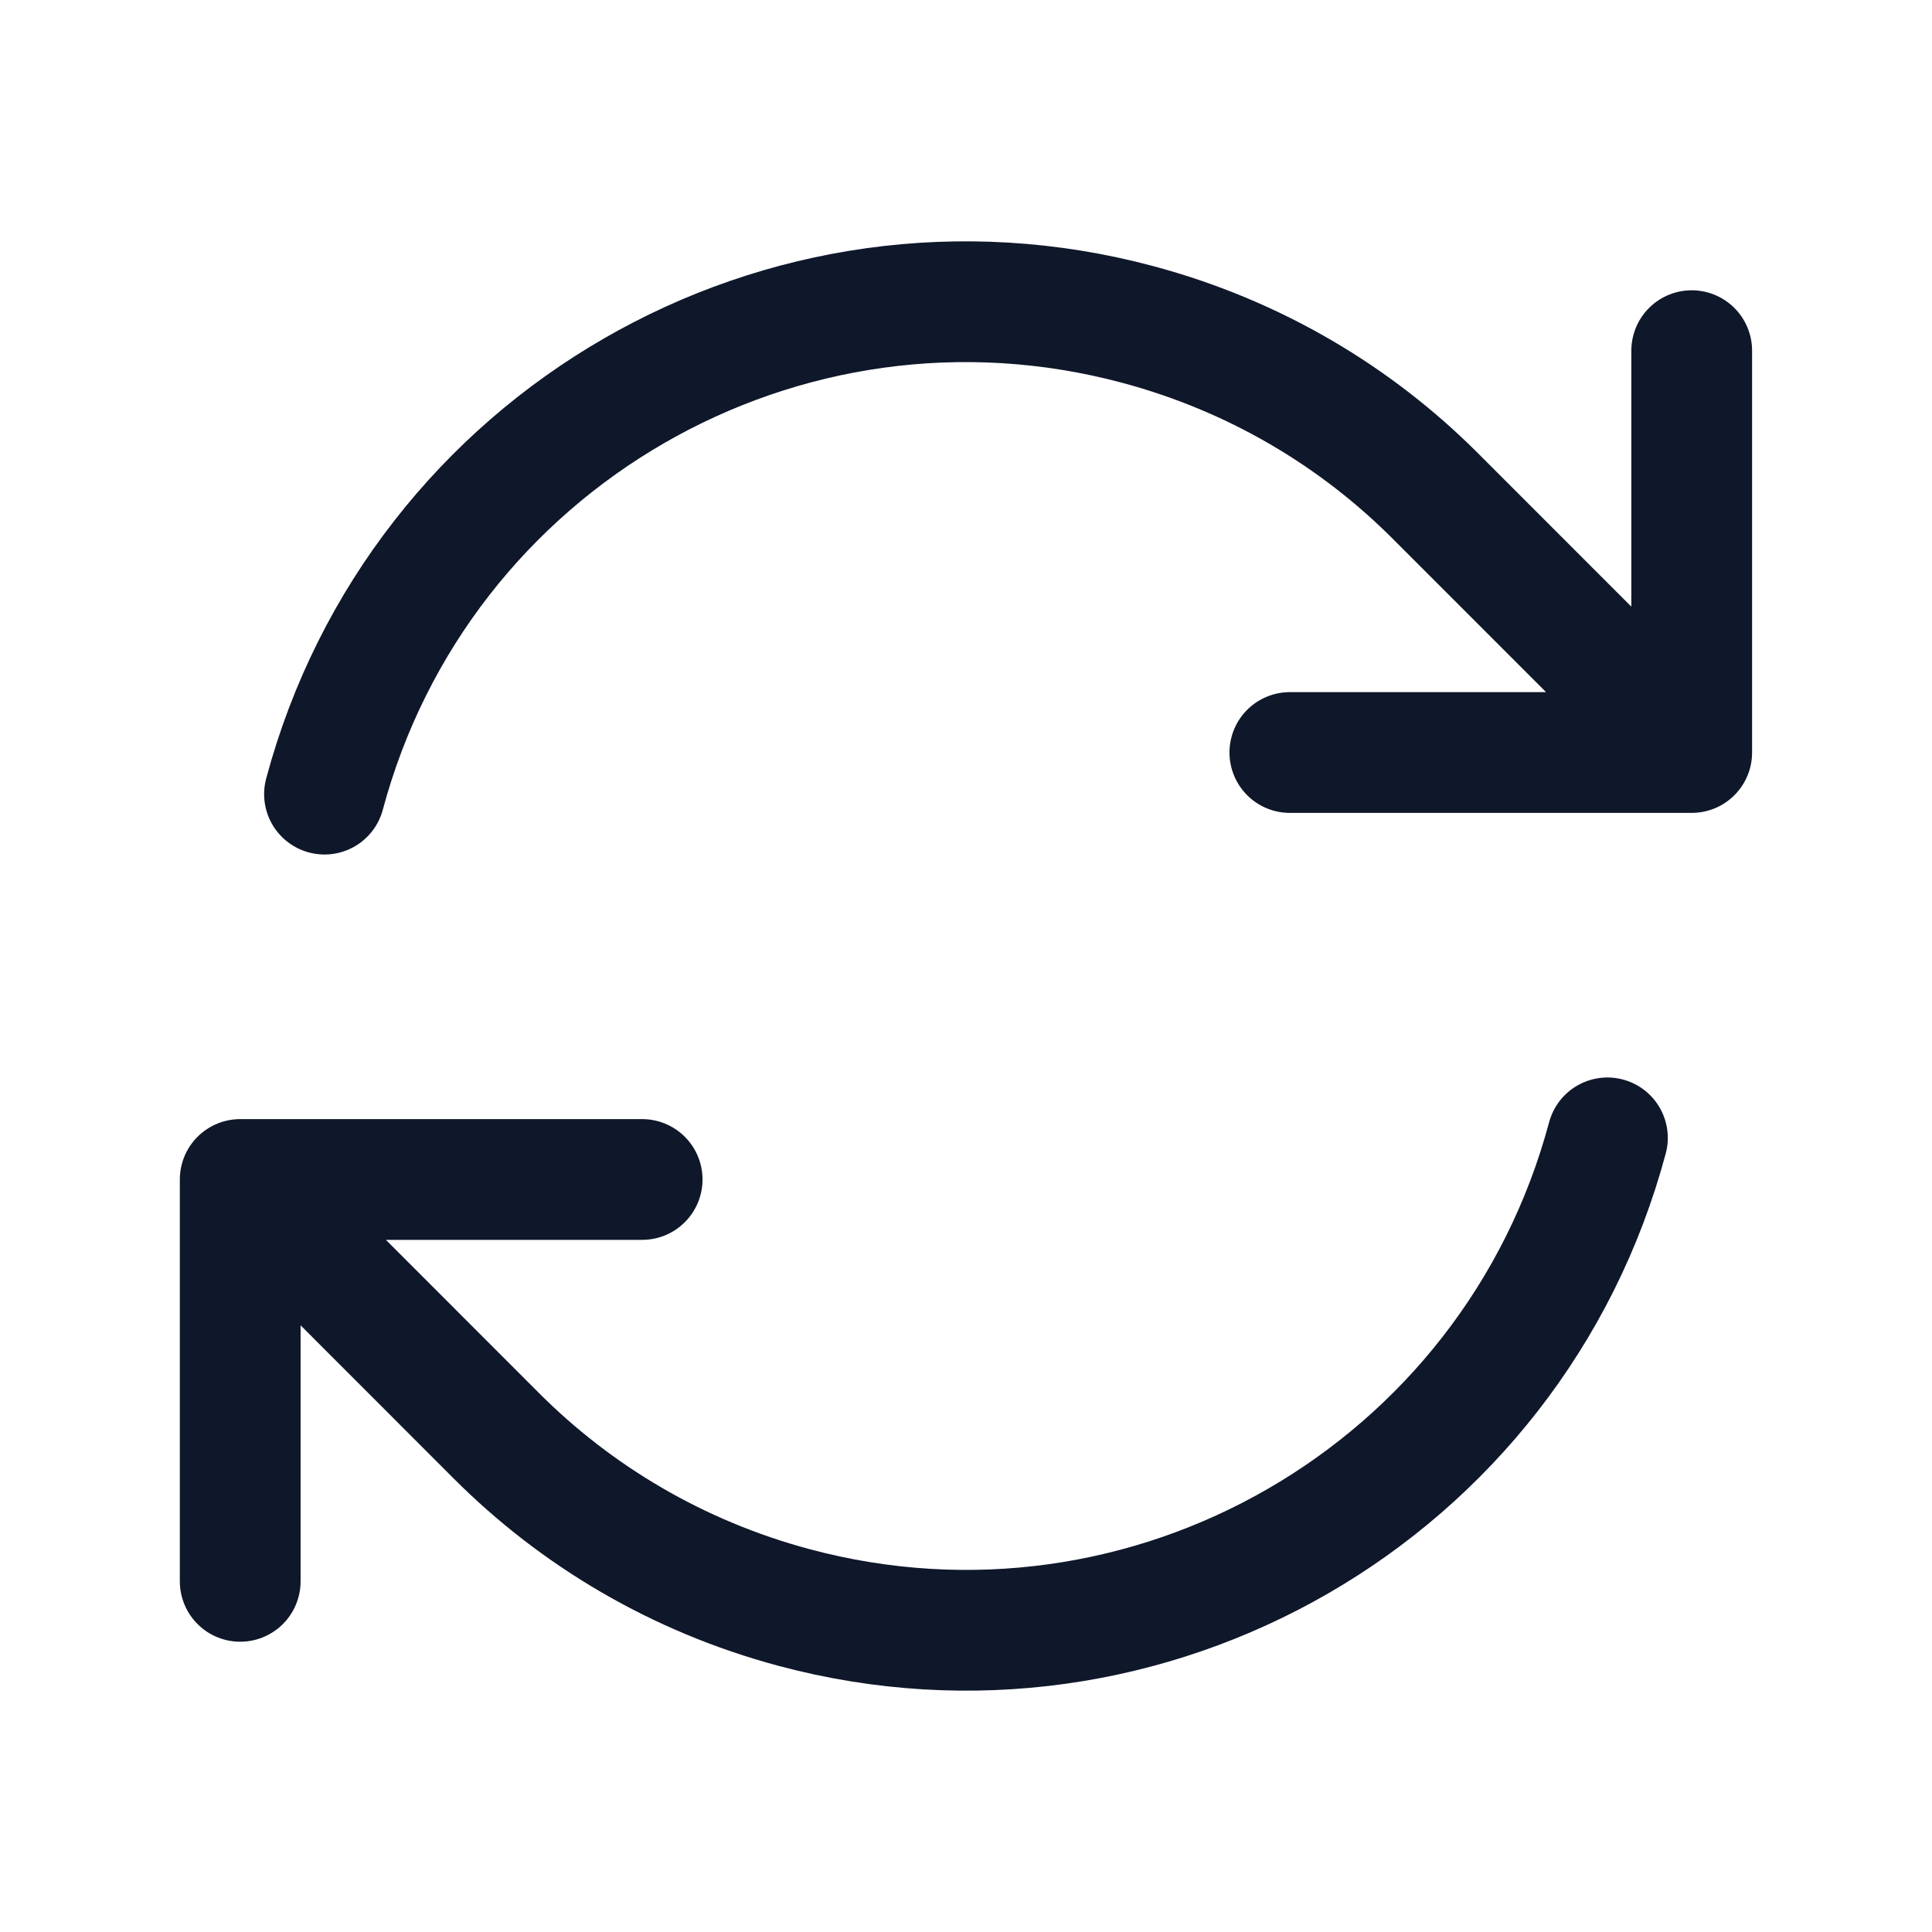
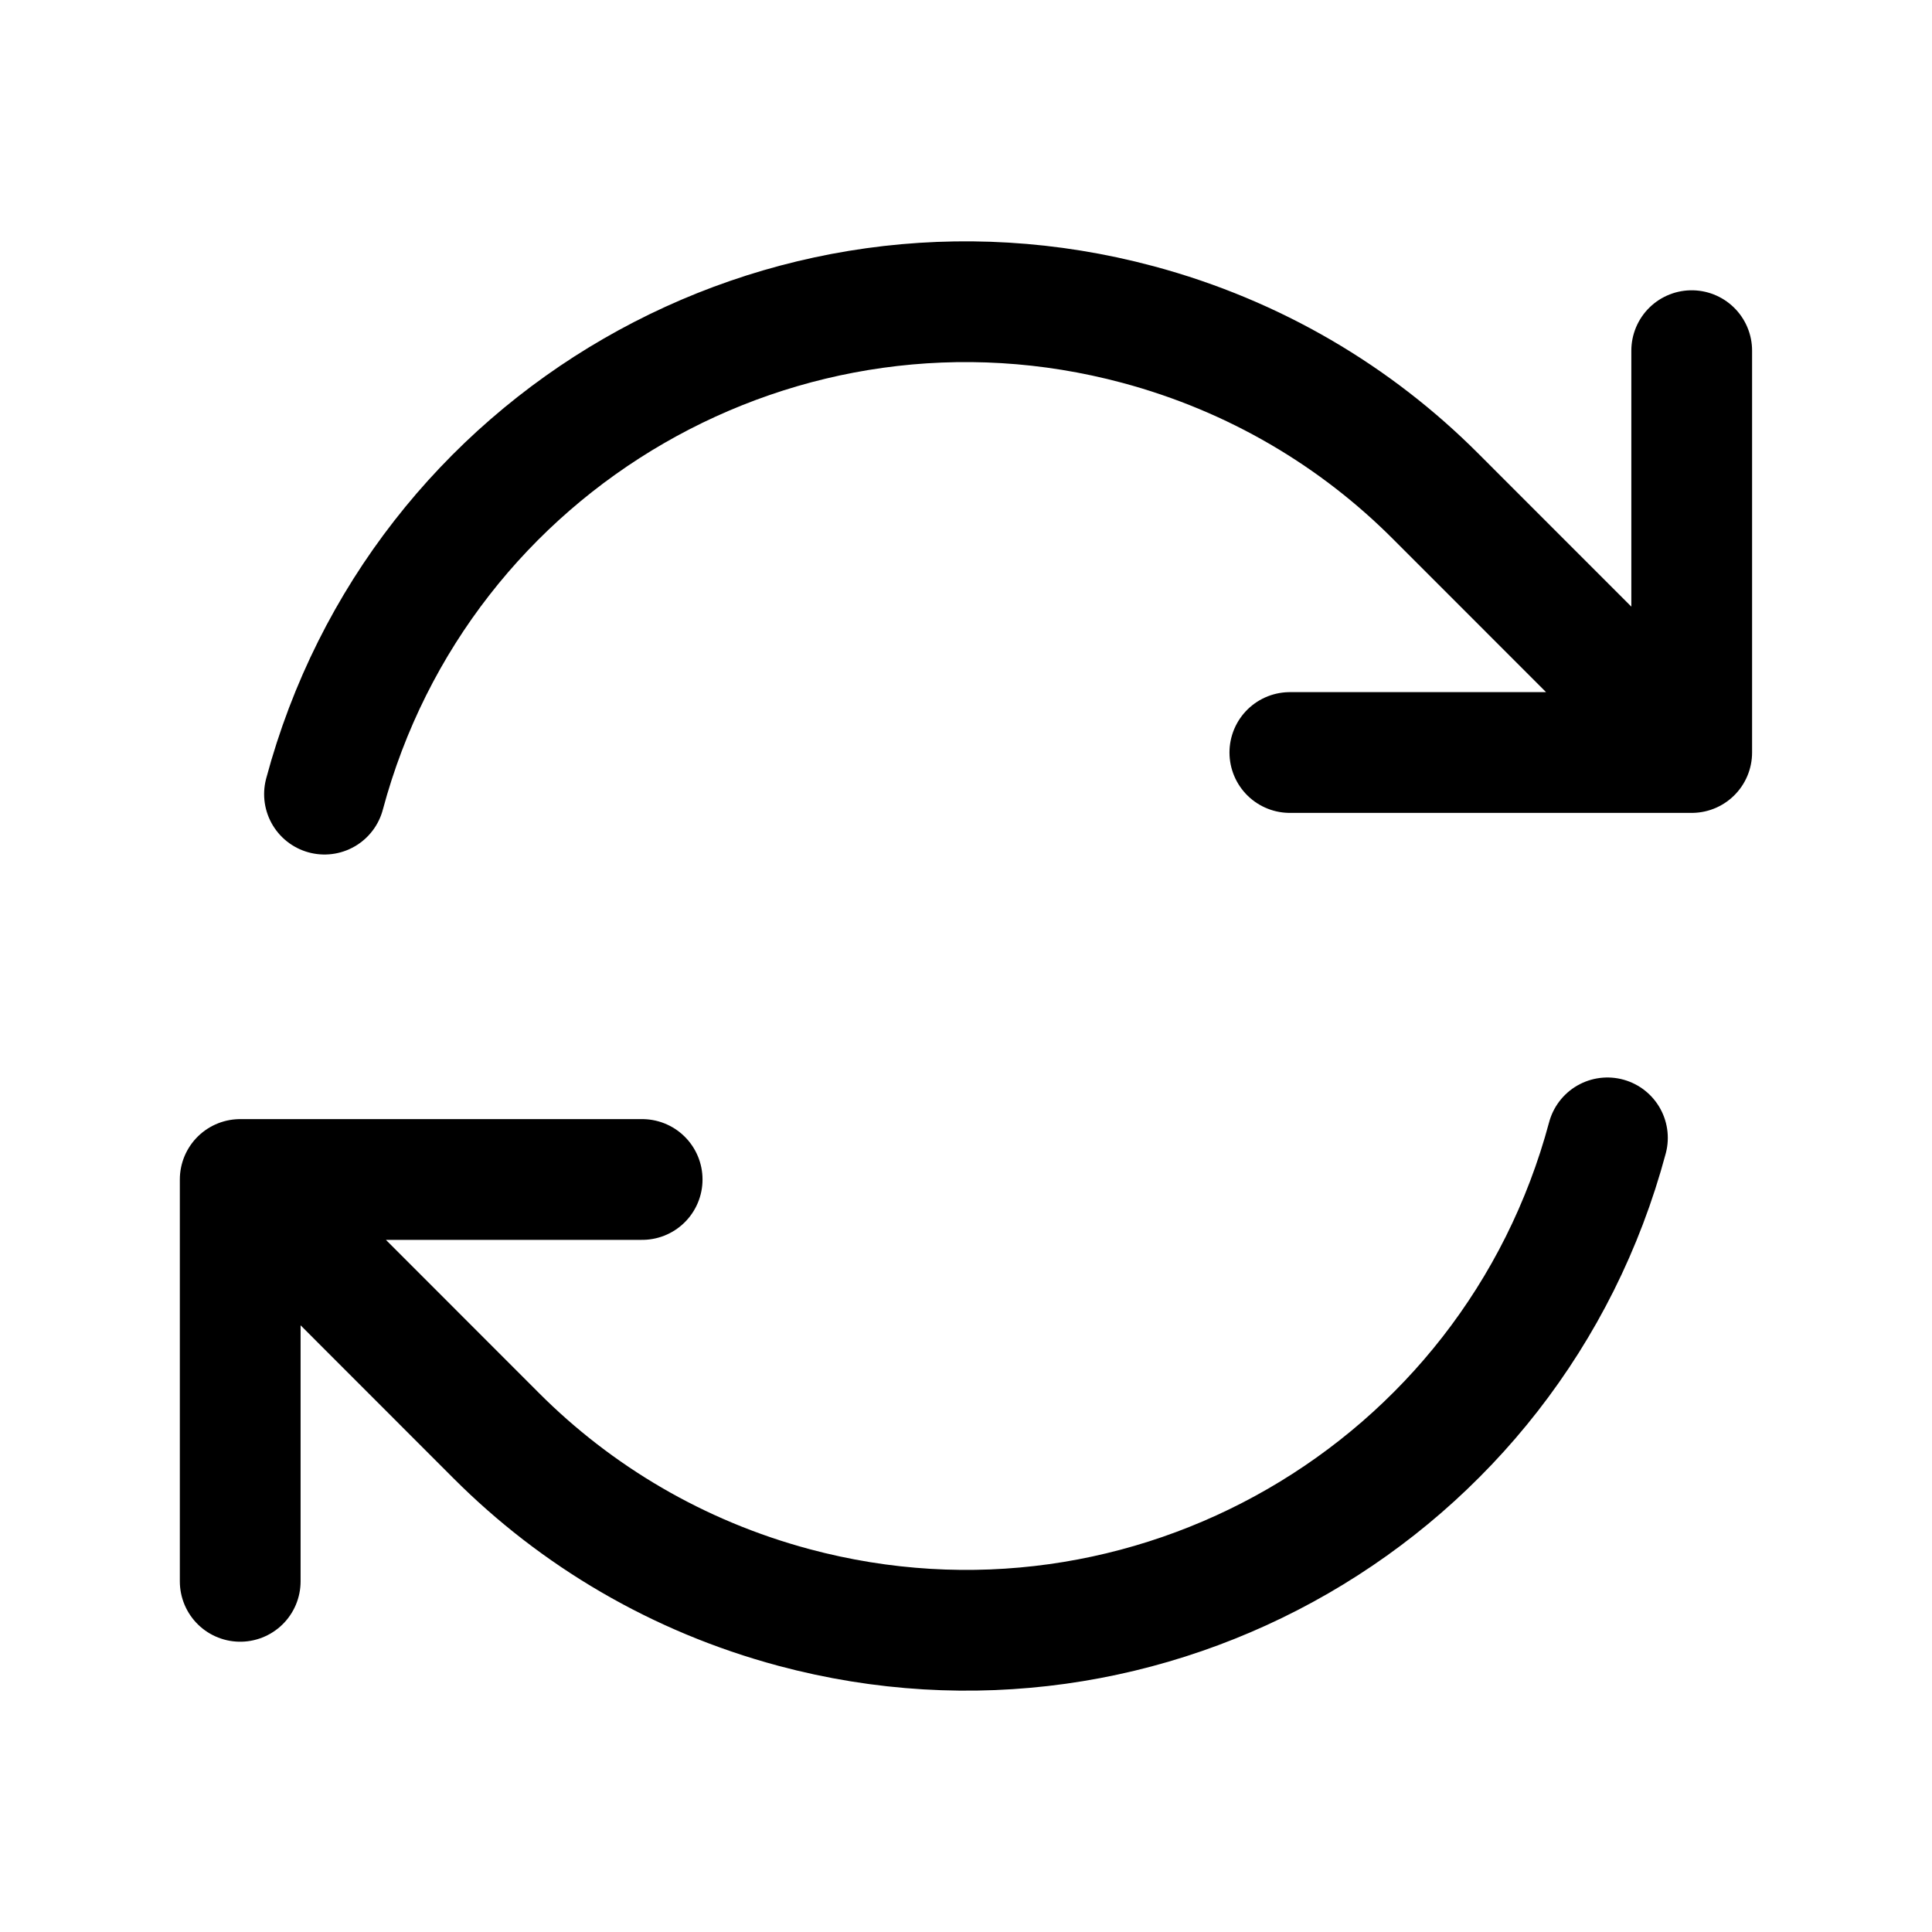
<svg xmlns="http://www.w3.org/2000/svg" width="24" height="24" viewBox="0 0 24 24" fill="none">
-   <path d="M16.023 9.348H21.015V9.347M2.984 19.644V14.652M2.984 14.652L7.977 14.652M2.984 14.652L6.165 17.835C7.156 18.827 8.413 19.58 9.864 19.969C14.265 21.148 18.789 18.536 19.968 14.135M4.031 9.865C5.21 5.464 9.734 2.852 14.135 4.031C15.587 4.42 16.844 5.173 17.834 6.165L21.015 9.347M21.015 4.356V9.347" stroke="#0F172A" stroke-width="1.5" stroke-linecap="round" stroke-linejoin="round" />
+   <path d="M16.023 9.348H21.015V9.347M2.984 19.644V14.652M2.984 14.652L7.977 14.652M2.984 14.652L6.165 17.835C7.156 18.827 8.413 19.58 9.864 19.969C14.265 21.148 18.789 18.536 19.968 14.135M4.031 9.865C5.21 5.464 9.734 2.852 14.135 4.031C15.587 4.42 16.844 5.173 17.834 6.165L21.015 9.347M21.015 4.356V9.347" stroke="currentColor" stroke-width="1.5" stroke-linecap="round" stroke-linejoin="round" />
</svg>
